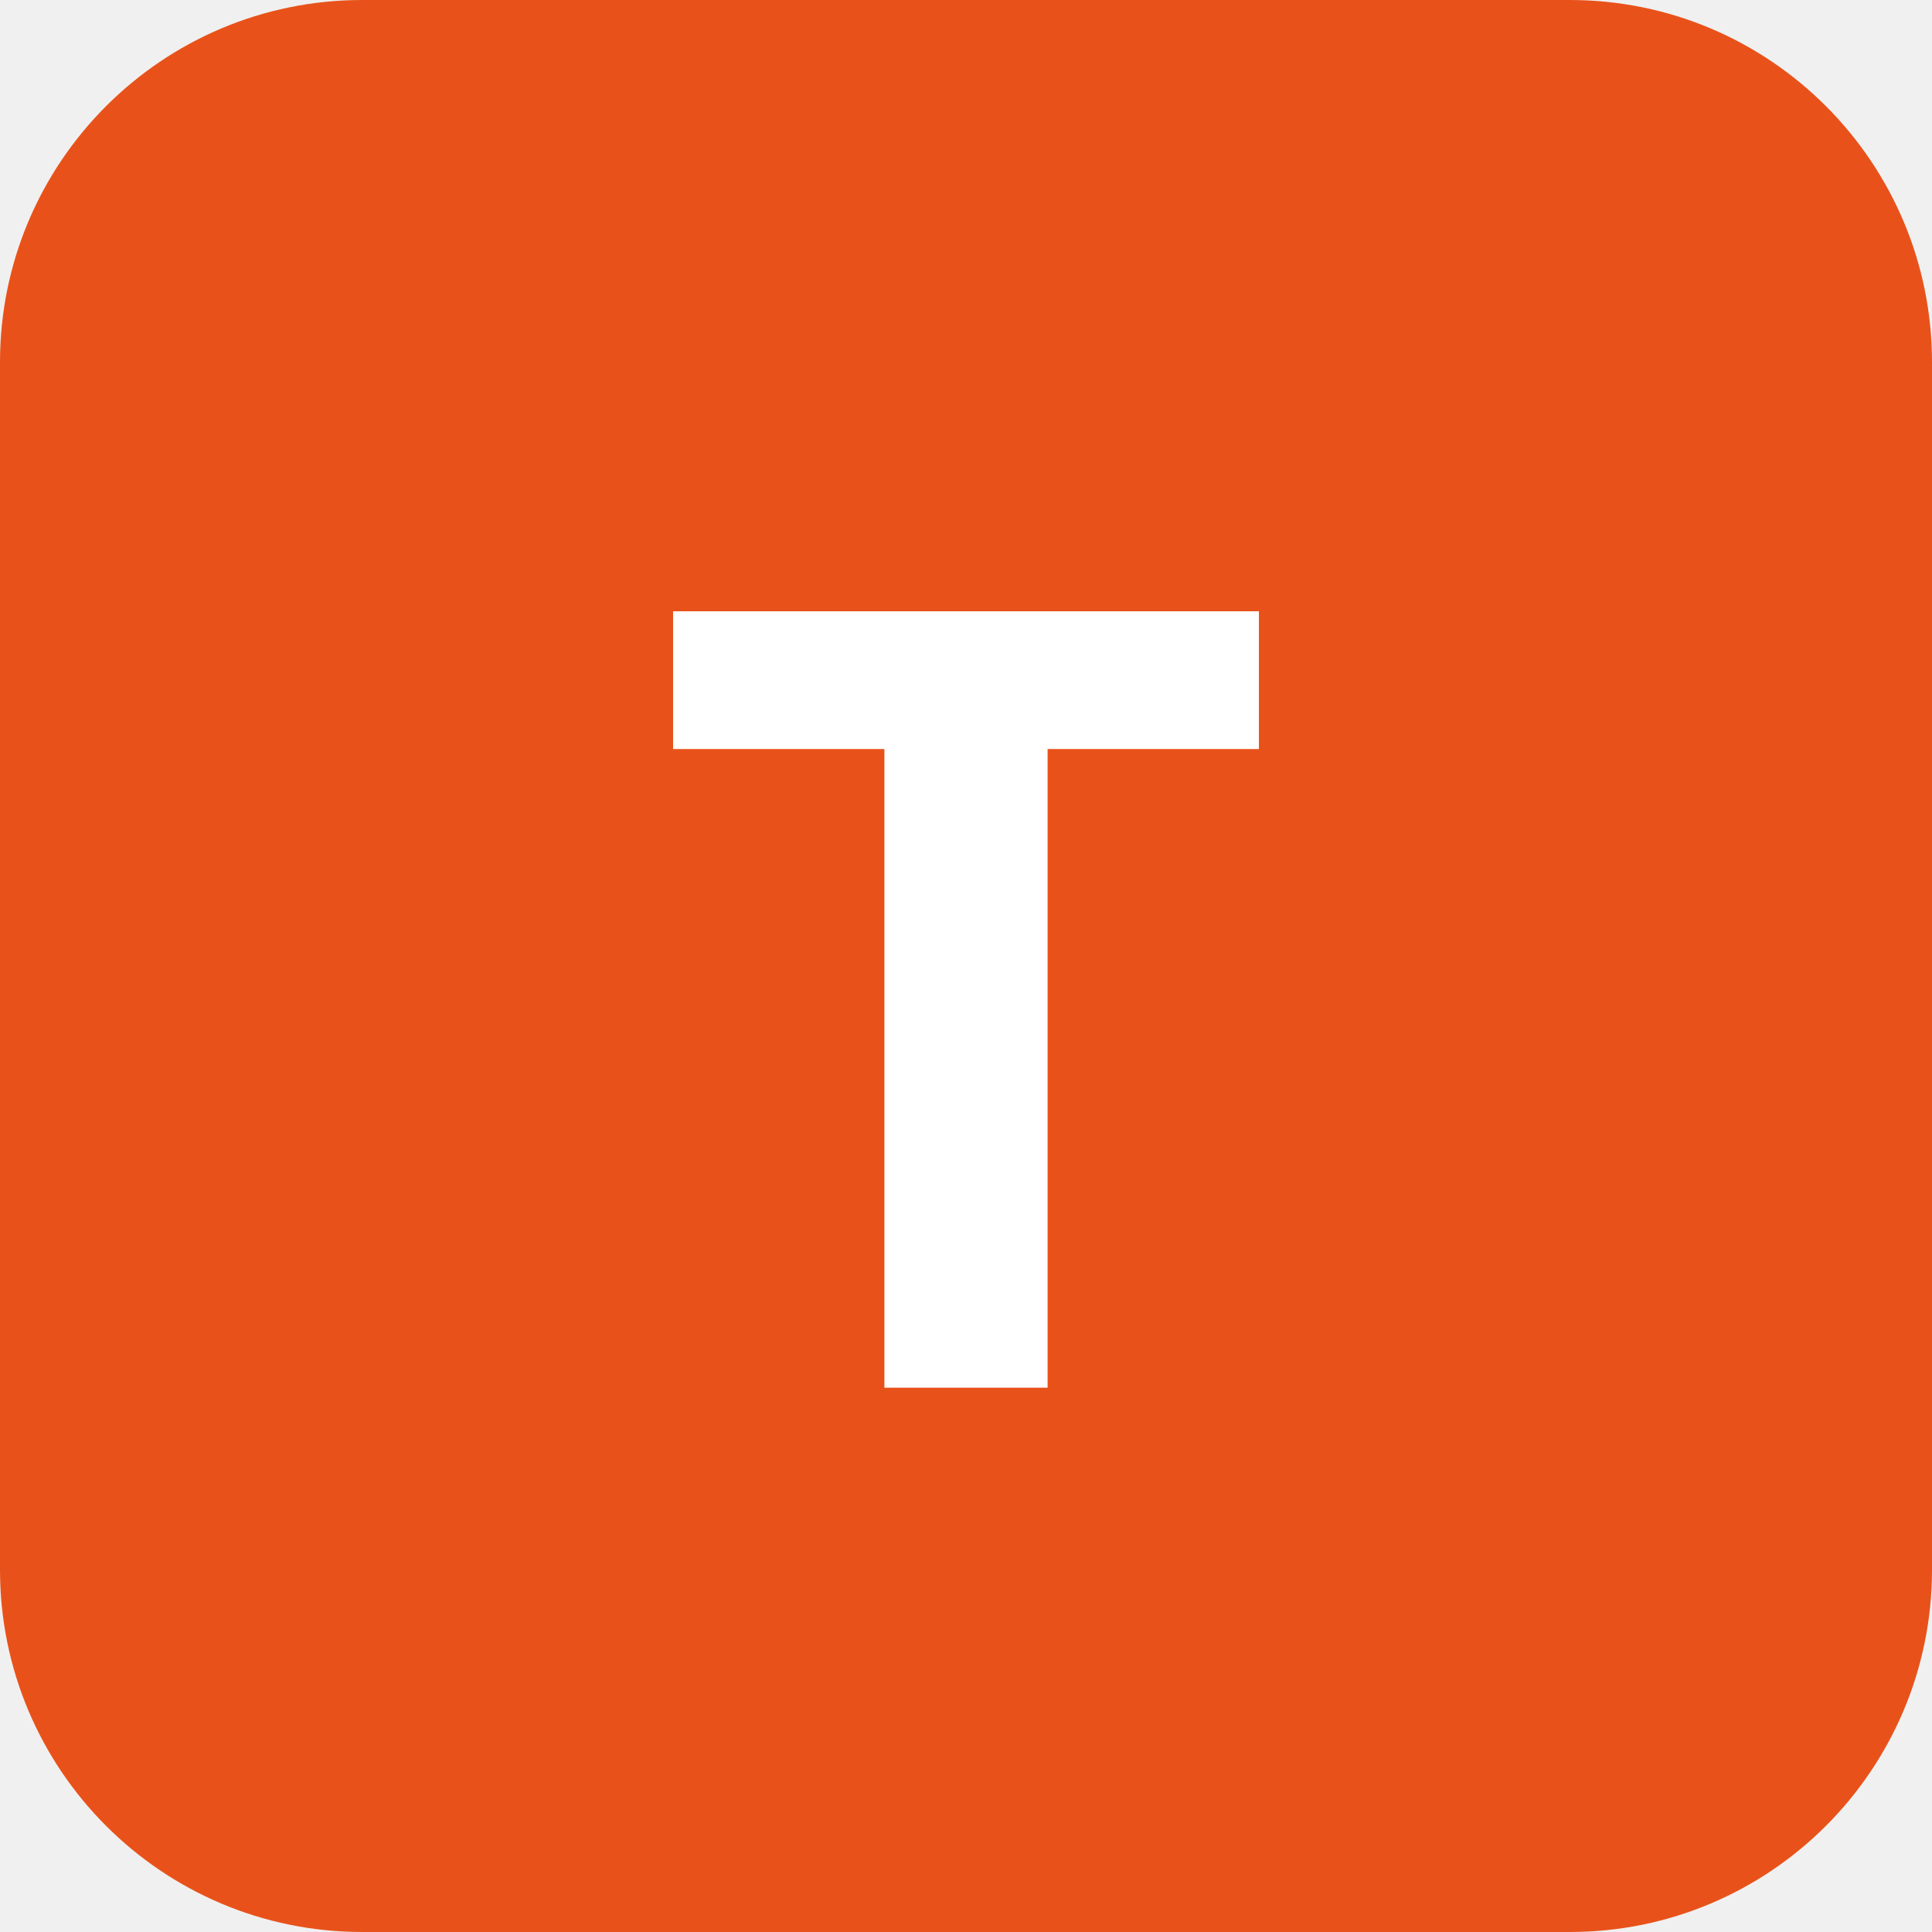
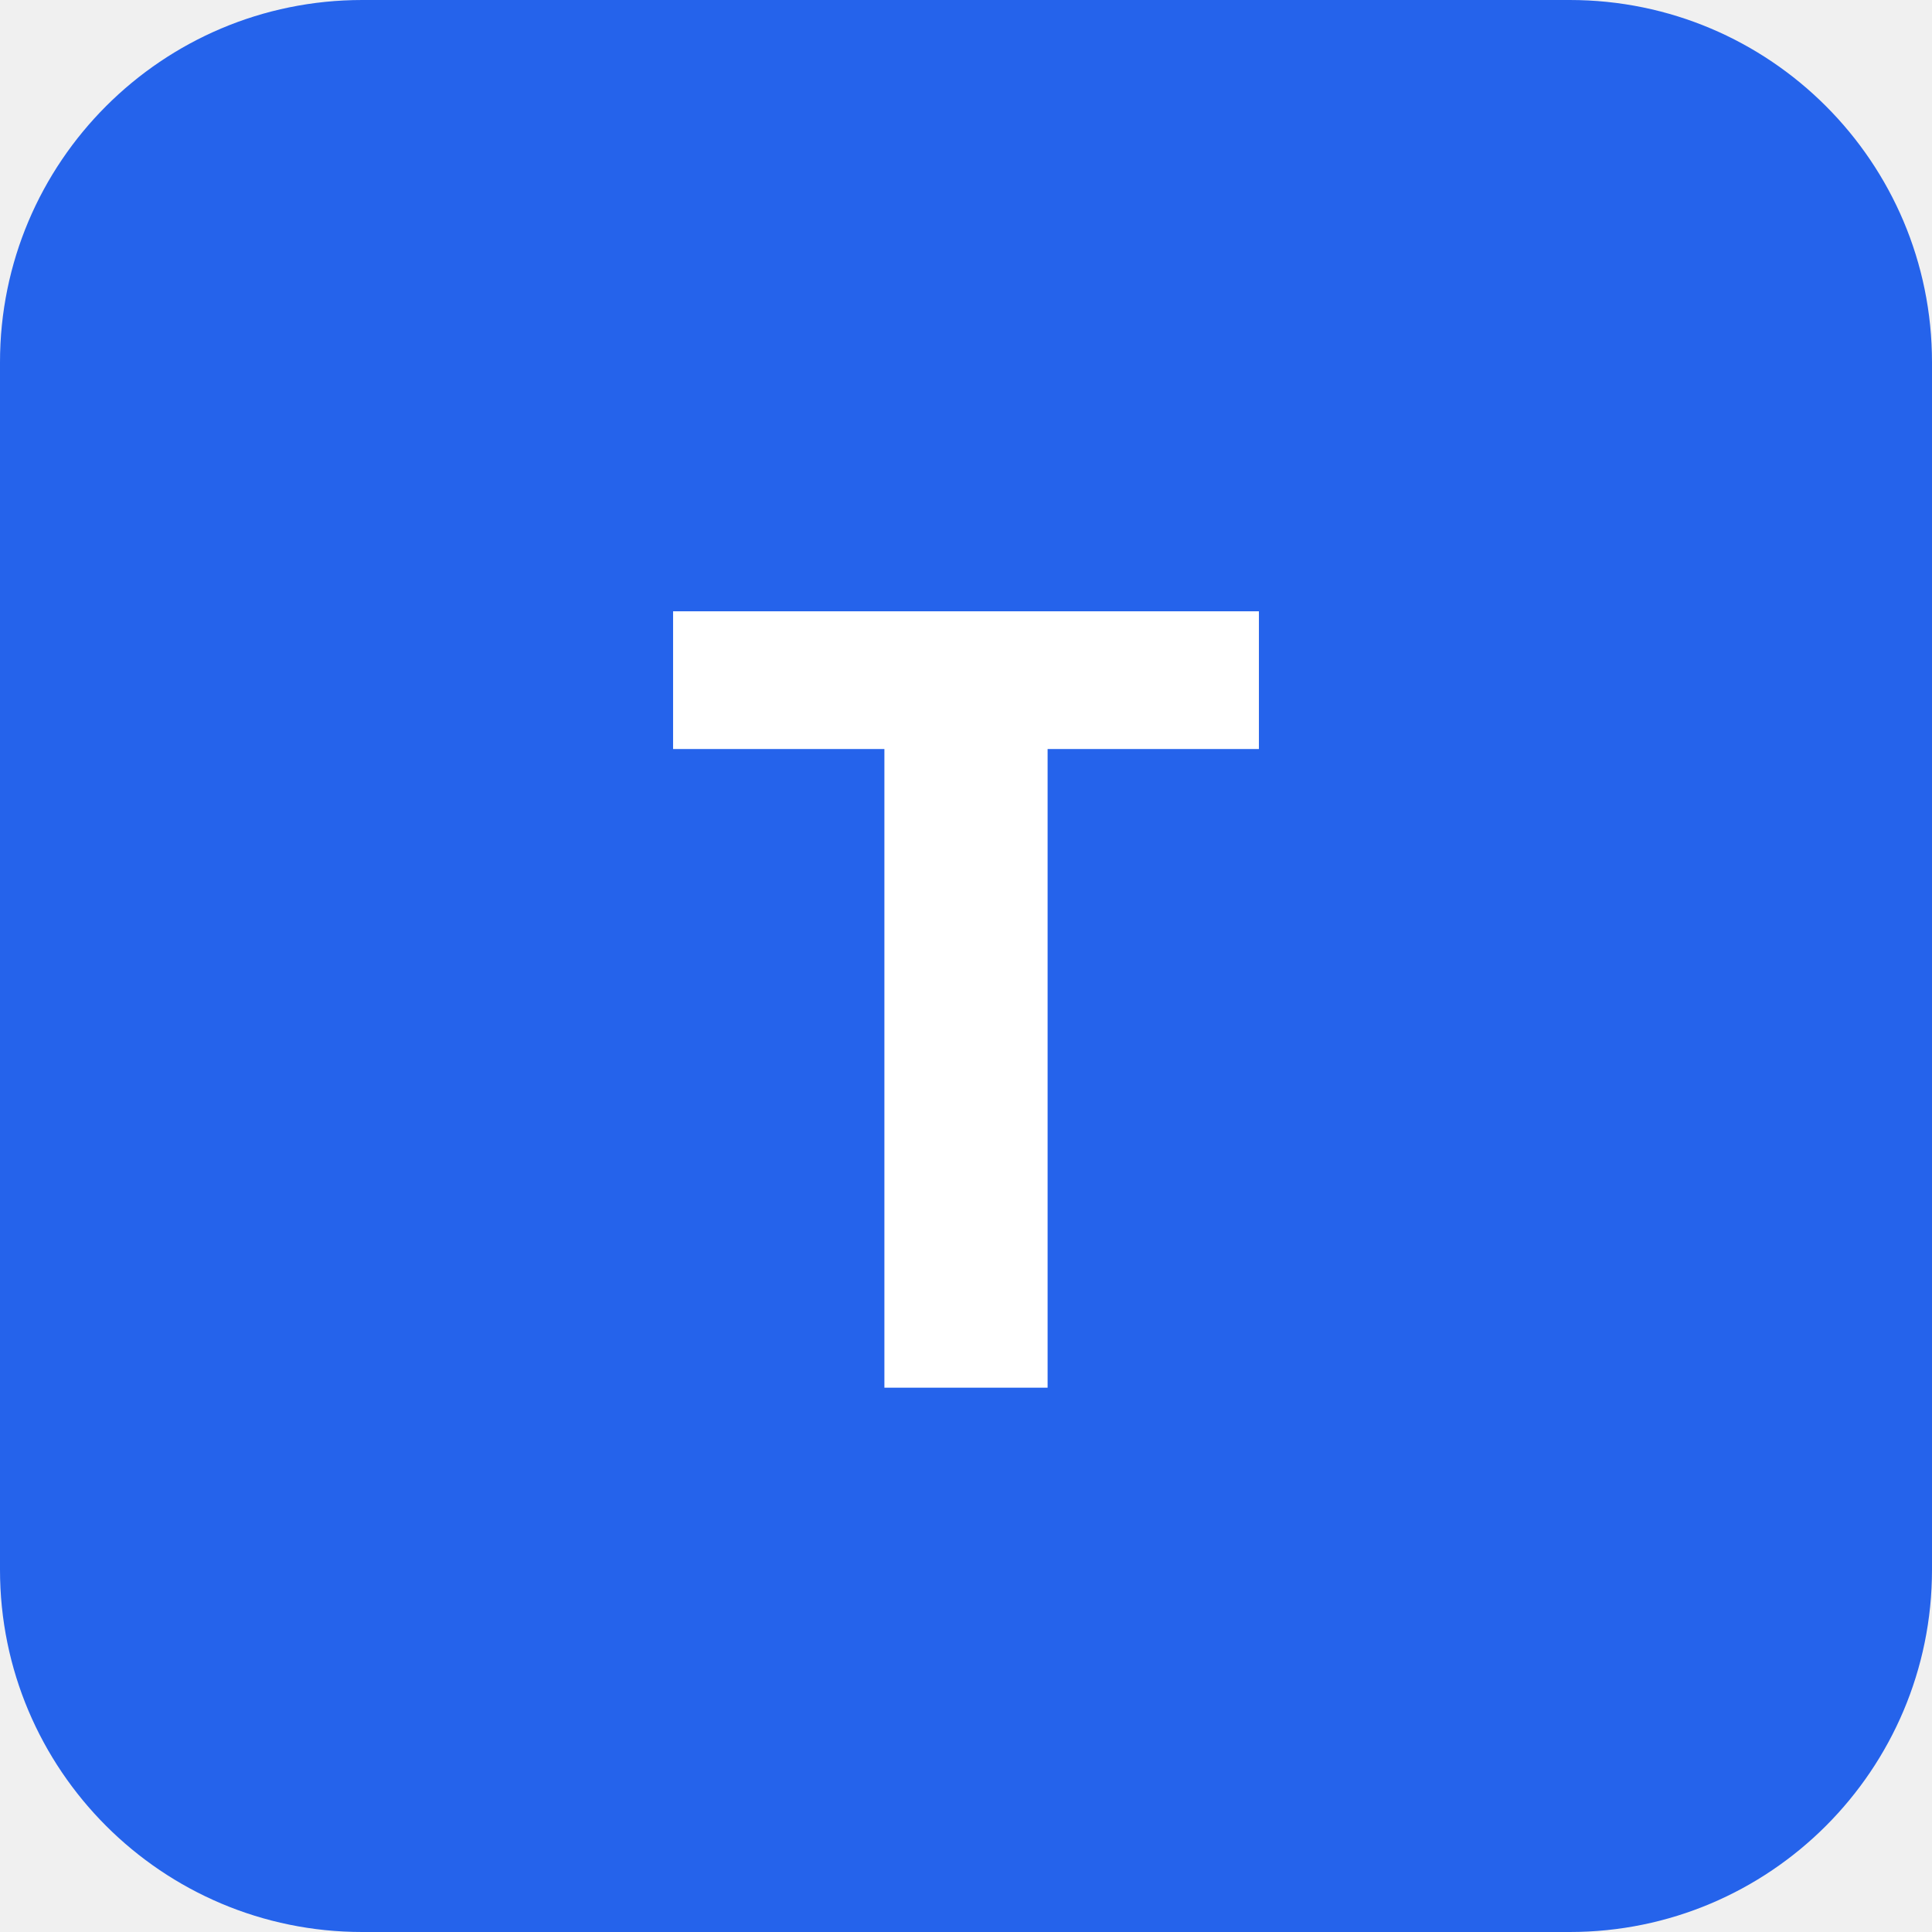
<svg xmlns="http://www.w3.org/2000/svg" viewBox="0 0 32 32">
-   <rect width="32" height="32" rx="6" fill="#E8521A" />
+   <rect width="32" height="32" rx="6" fill="#2563eb" />
  <text x="50%" y="50%" dominant-baseline="central" text-anchor="middle" font-family="sans-serif" font-size="18" font-weight="800" fill="white">T</text>
</svg>
